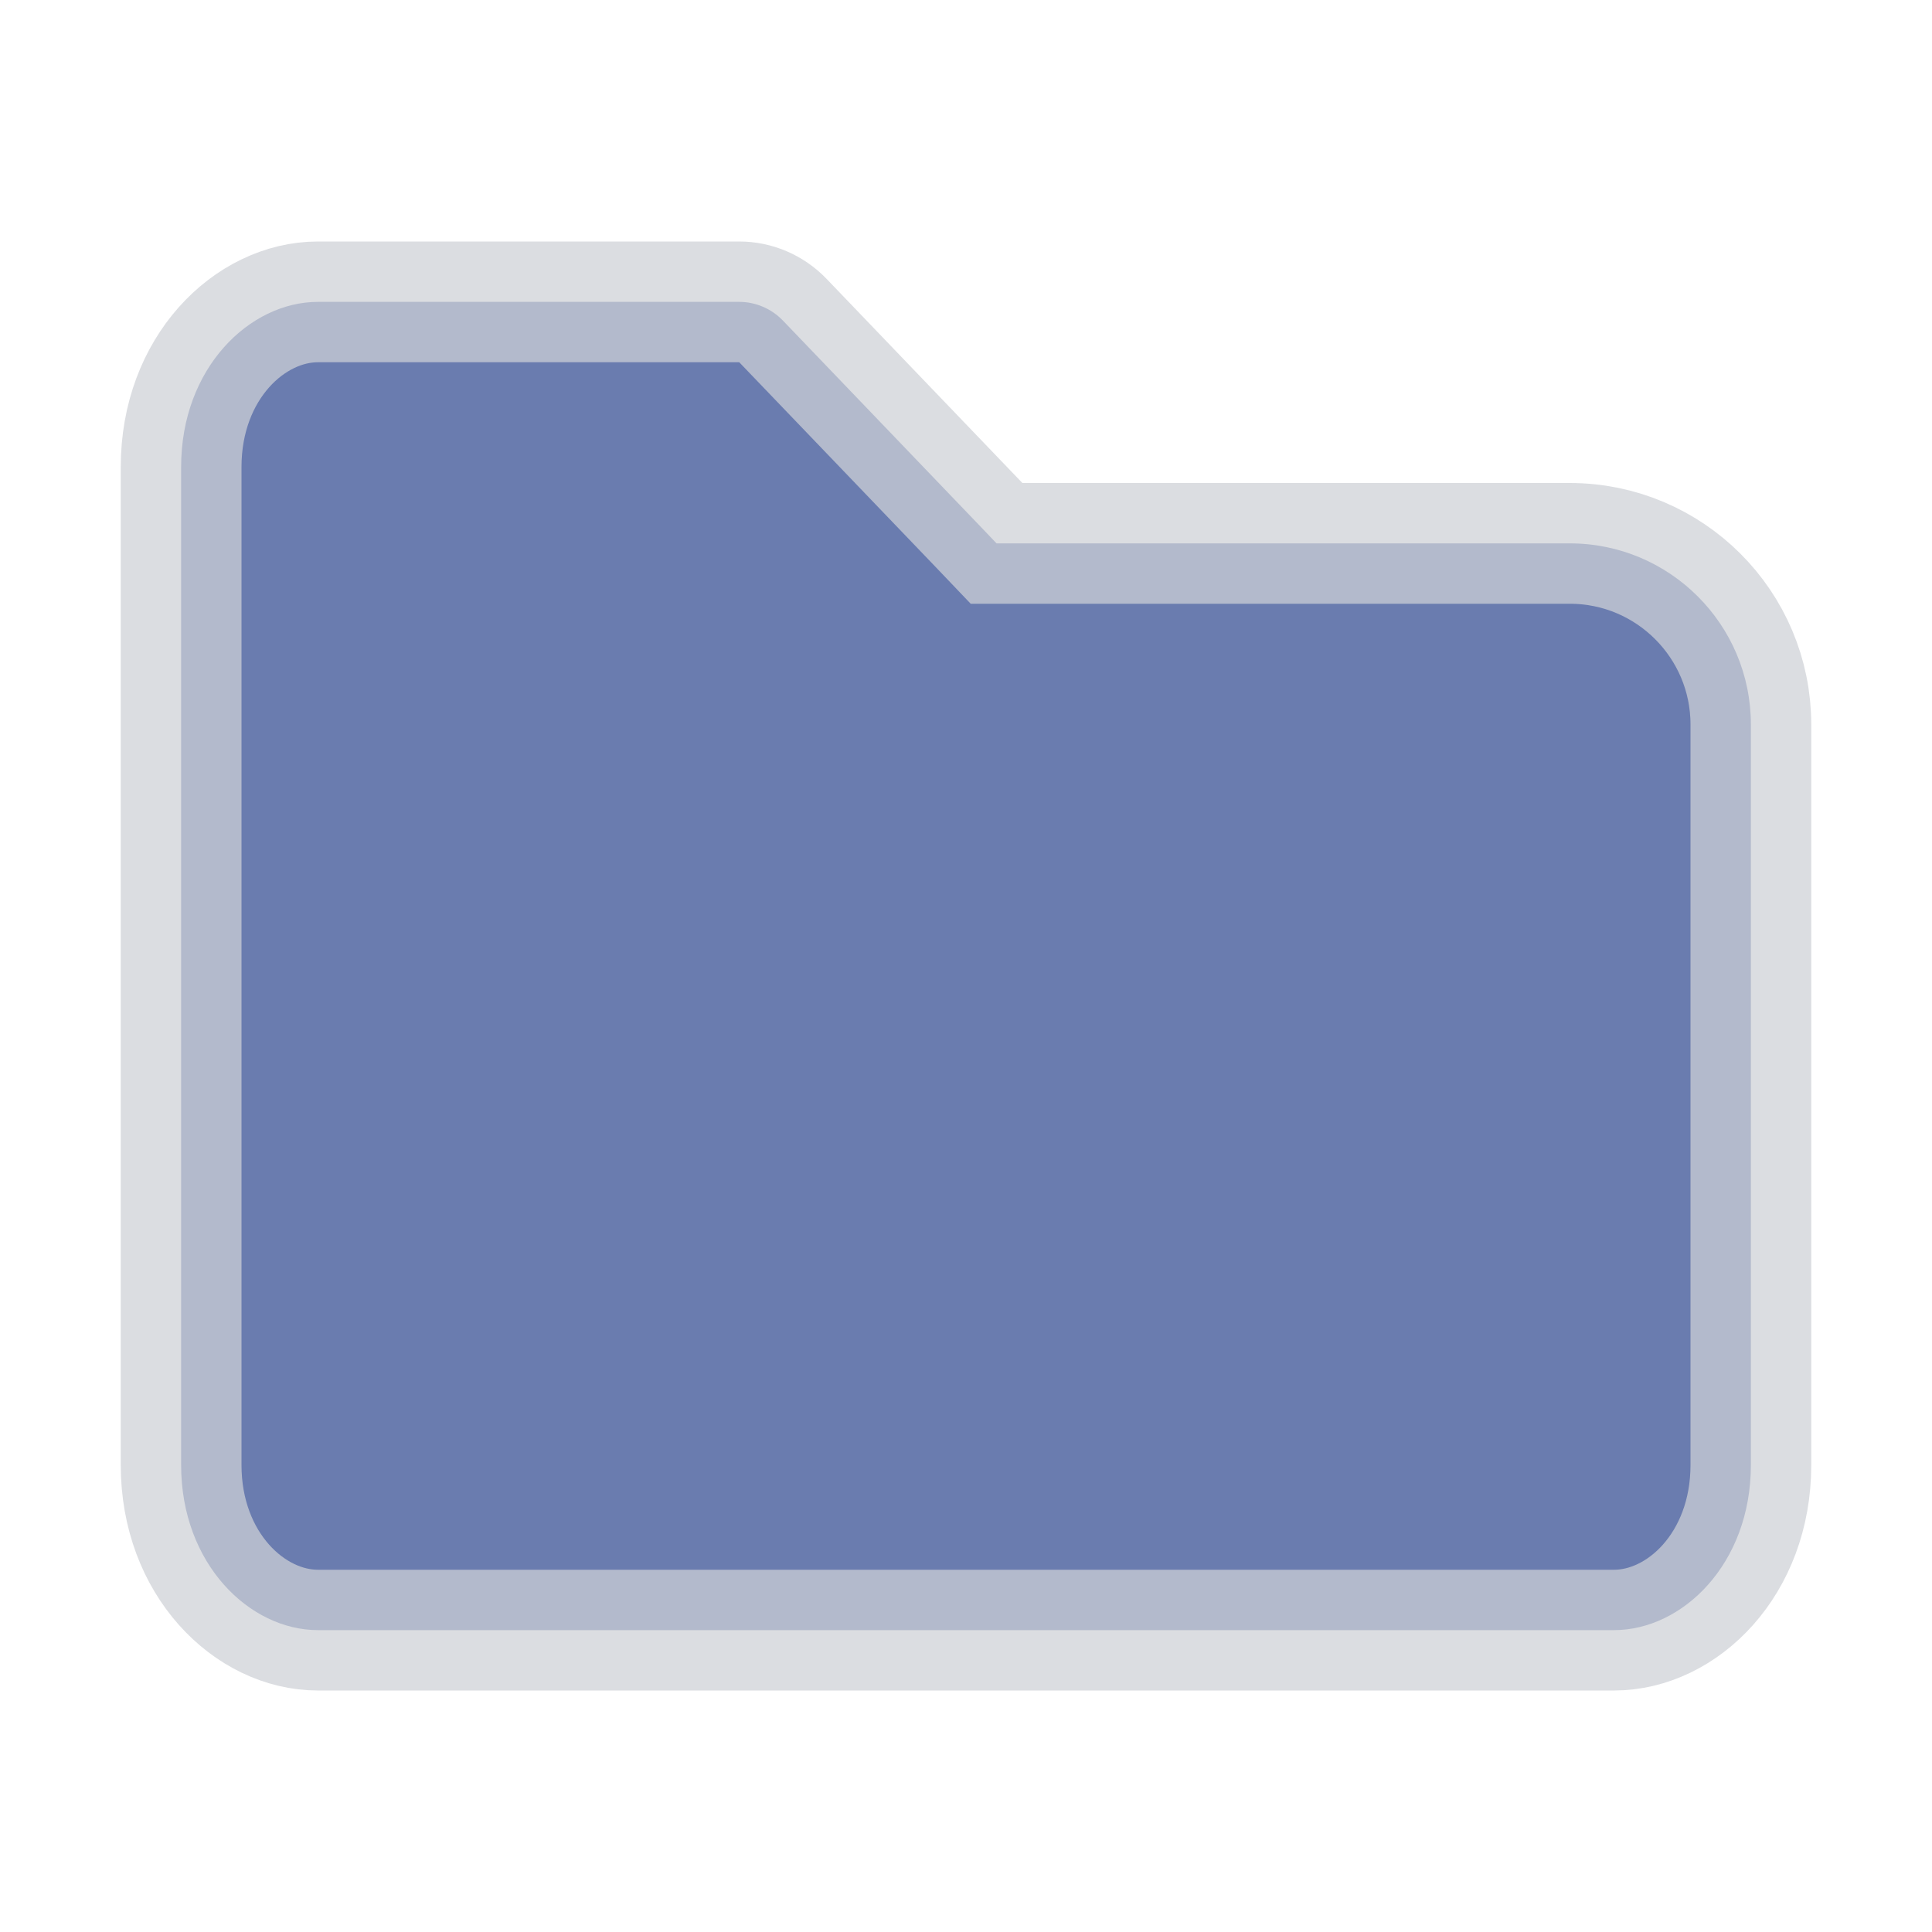
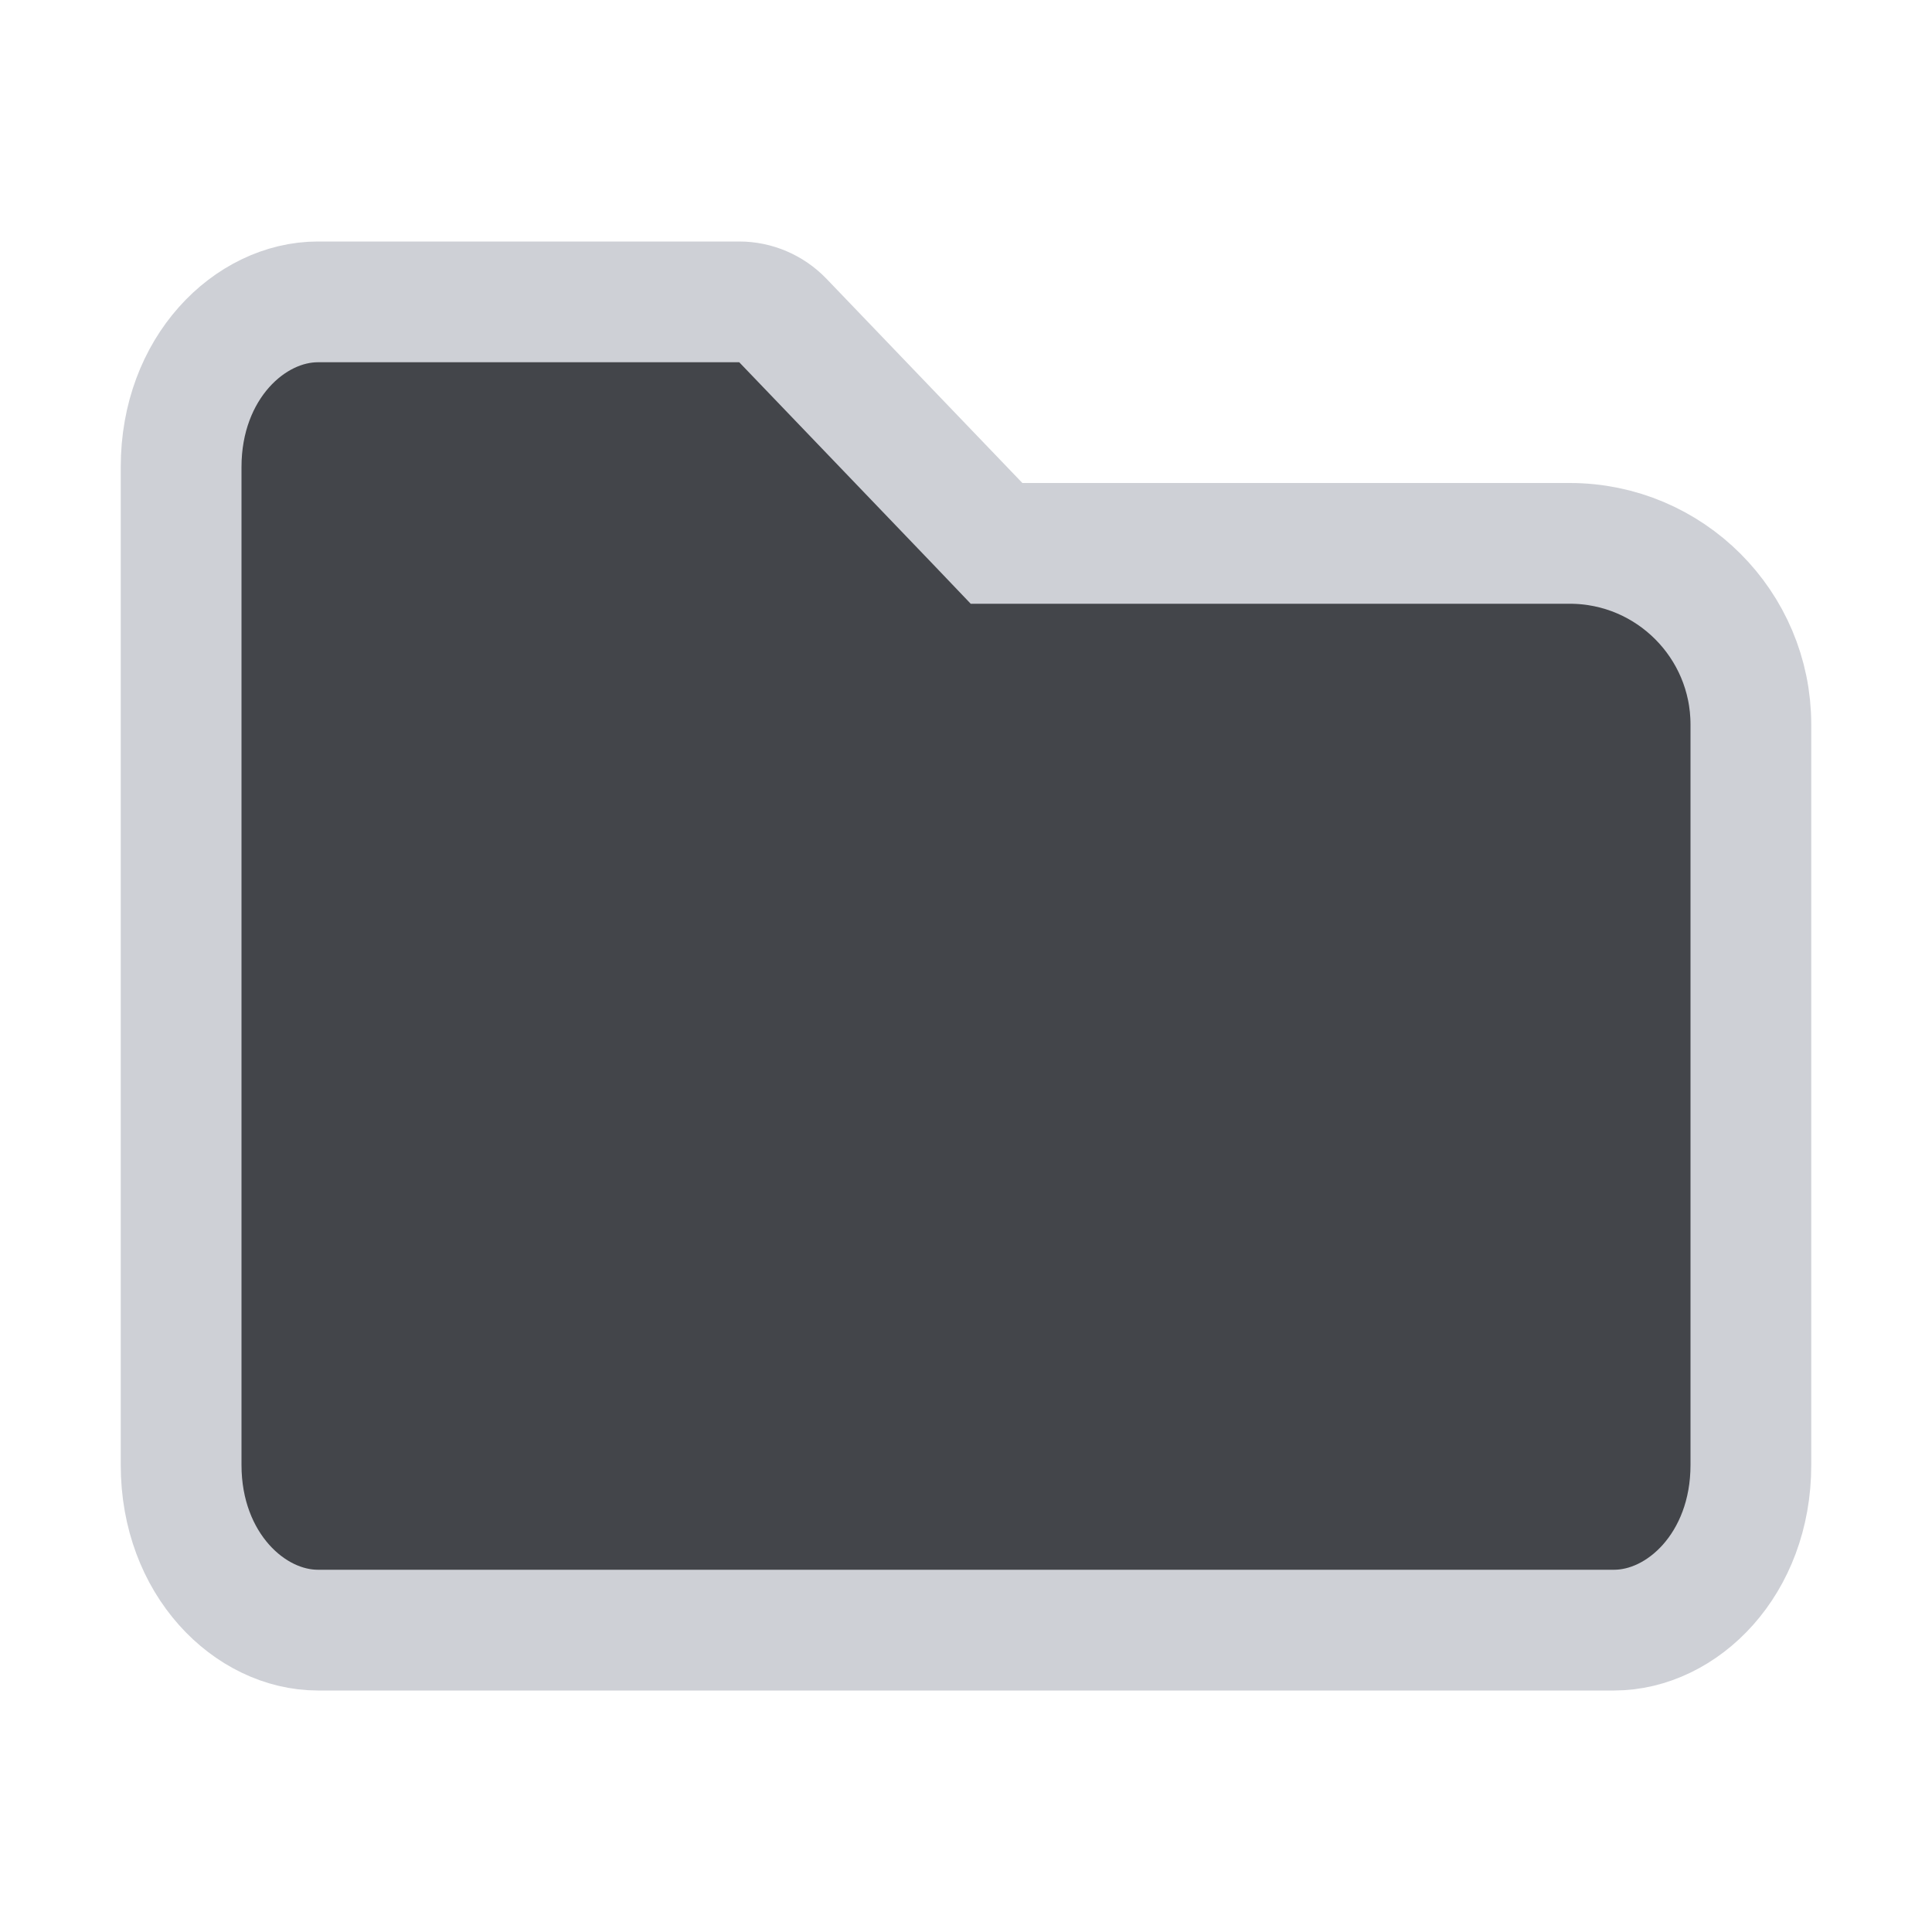
<svg xmlns="http://www.w3.org/2000/svg" width="16" height="16" viewBox="0 0 16 16" fill="none">
-   <path d="M8.106 4.346L8.253 4.5H8.467H13C13.828 4.5 14.5 5.172 14.5 6V12.133C14.5 12.953 13.932 13.5 13.367 13.5H2.633C2.068 13.5 1.5 12.953 1.5 12.133V3.867C1.5 3.047 2.068 2.5 2.633 2.5H6.122C6.258 2.5 6.388 2.556 6.483 2.654L8.106 4.346Z" fill="#6a7caf" stroke="#ced0d6bb" />
+   <path d="M8.106 4.346L8.253 4.5H8.467H13C13.828 4.5 14.5 5.172 14.5 6V12.133C14.5 12.953 13.932 13.5 13.367 13.5H2.633C2.068 13.5 1.5 12.953 1.5 12.133V3.867C1.5 3.047 2.068 2.5 2.633 2.5H6.122C6.258 2.5 6.388 2.556 6.483 2.654L8.106 4.346Z" fill="#43454A" stroke="#CED0D6" />
</svg>
